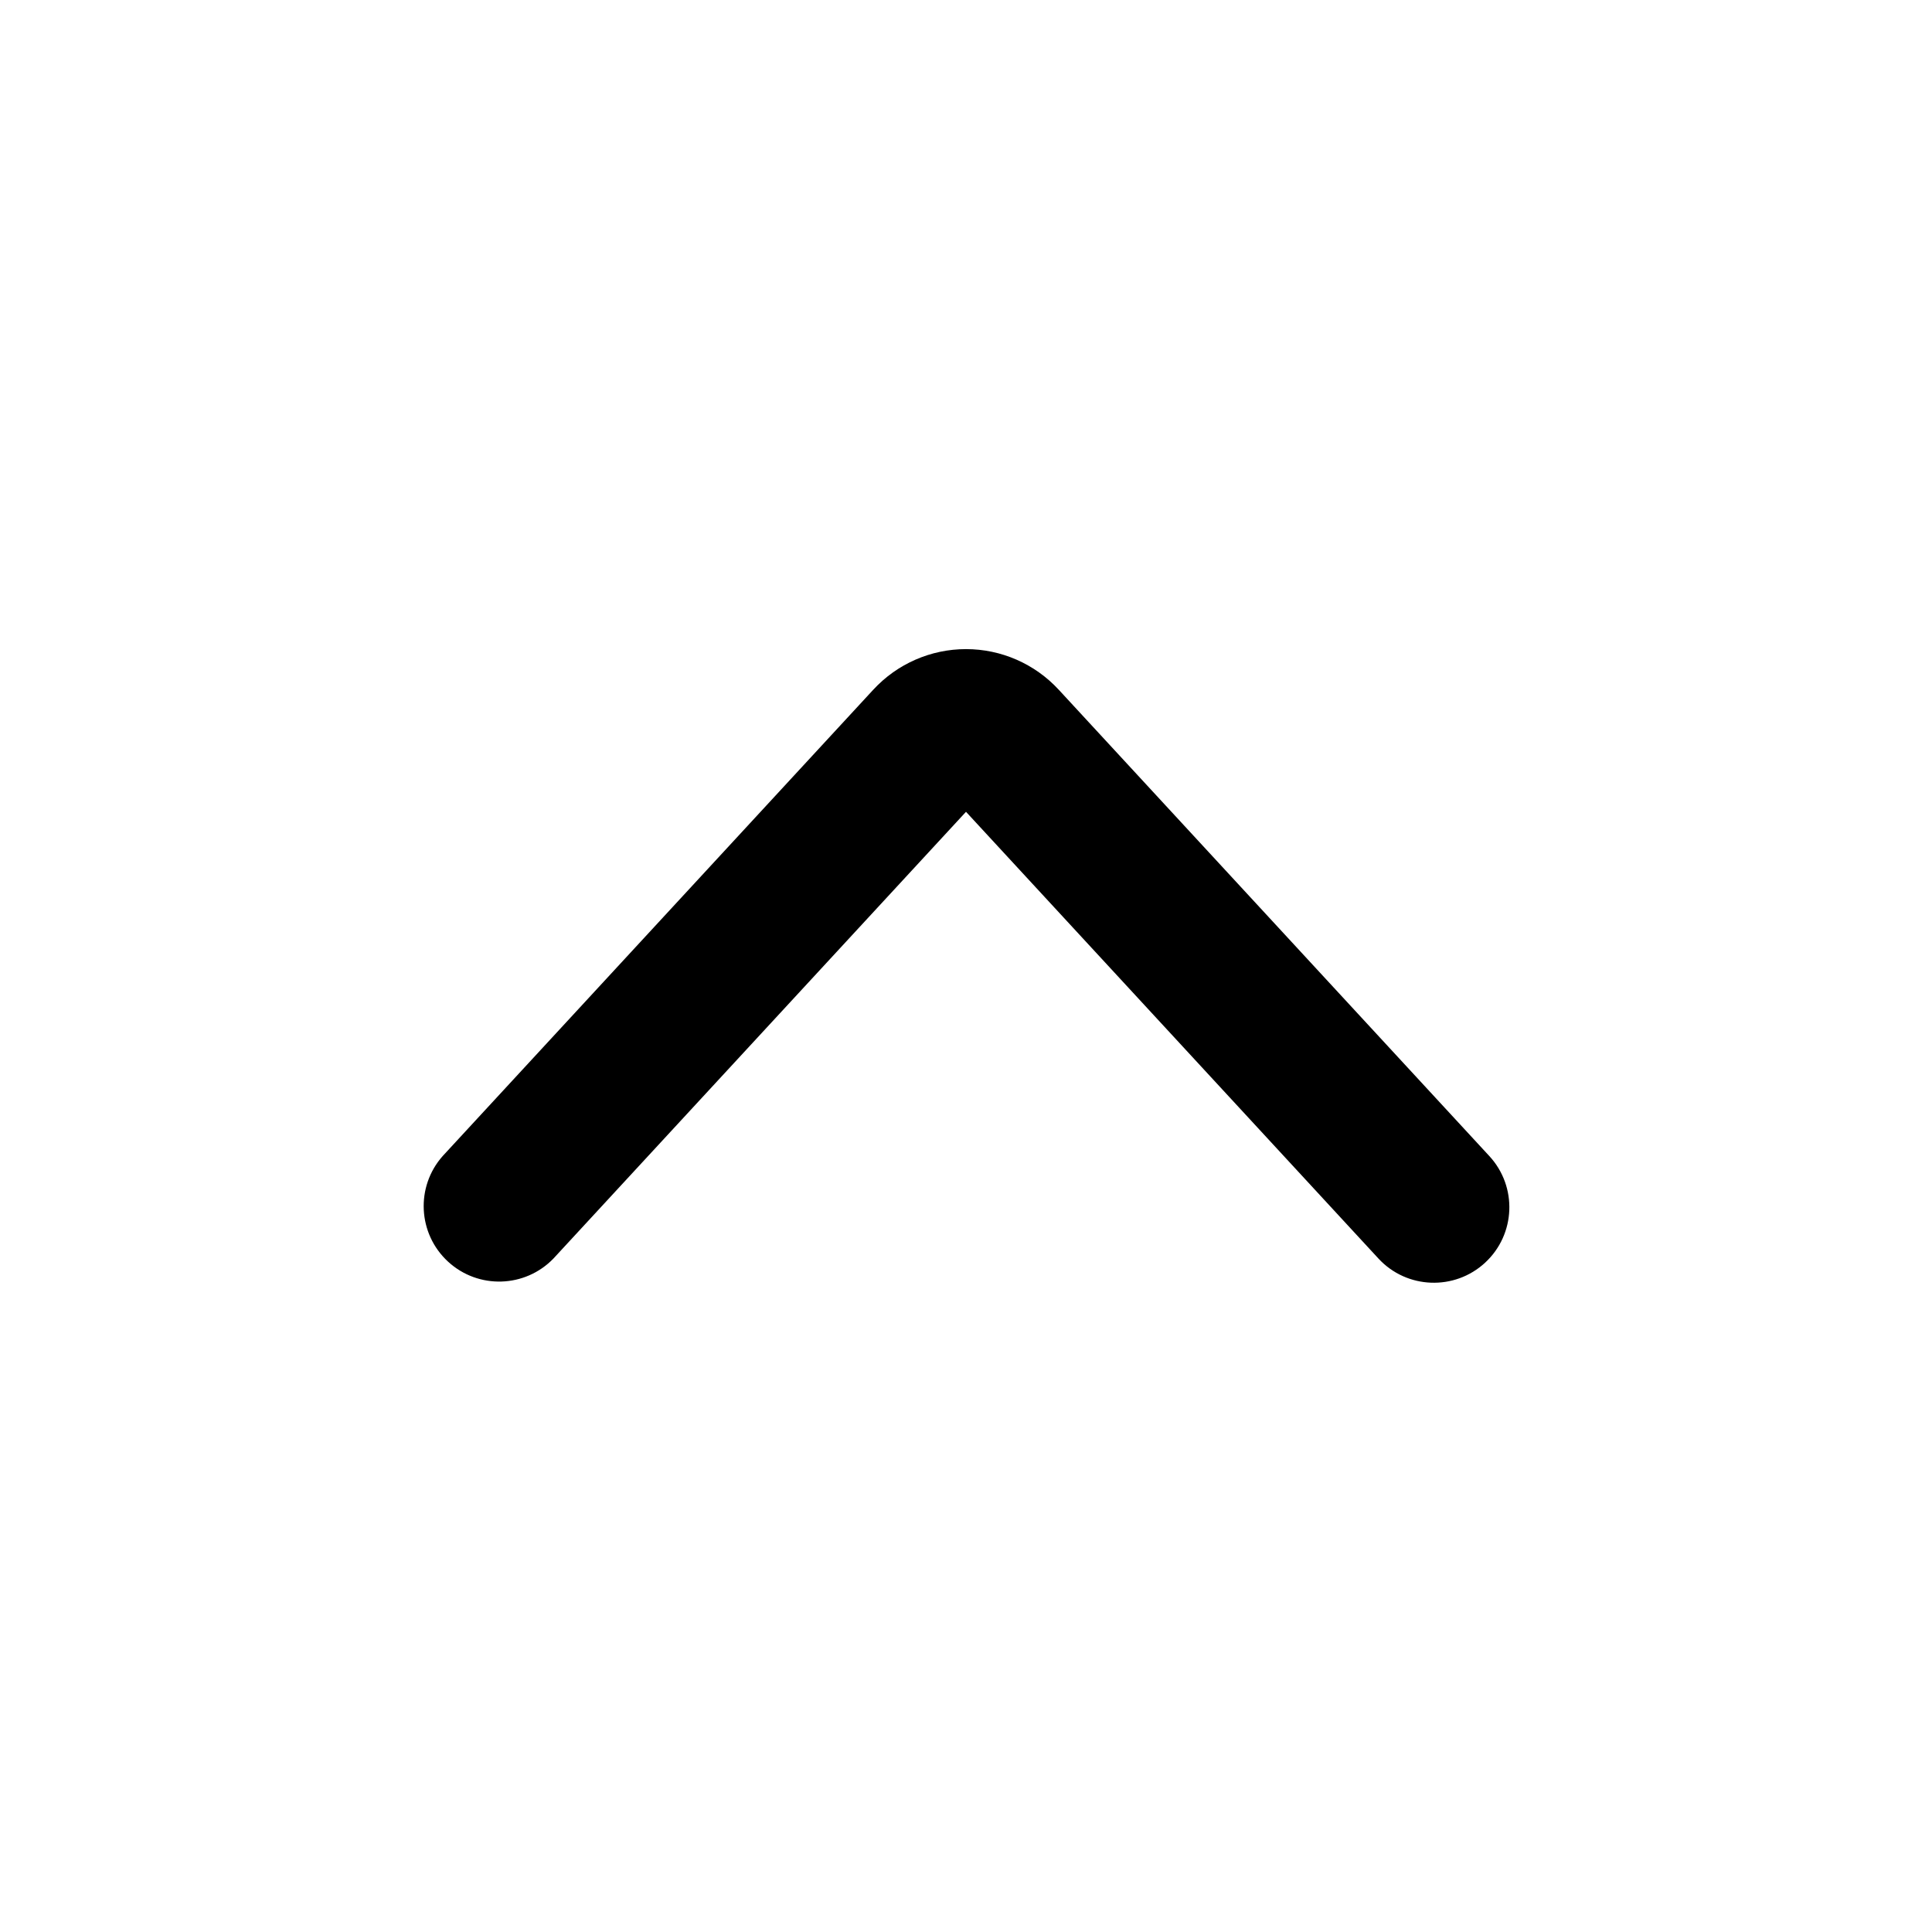
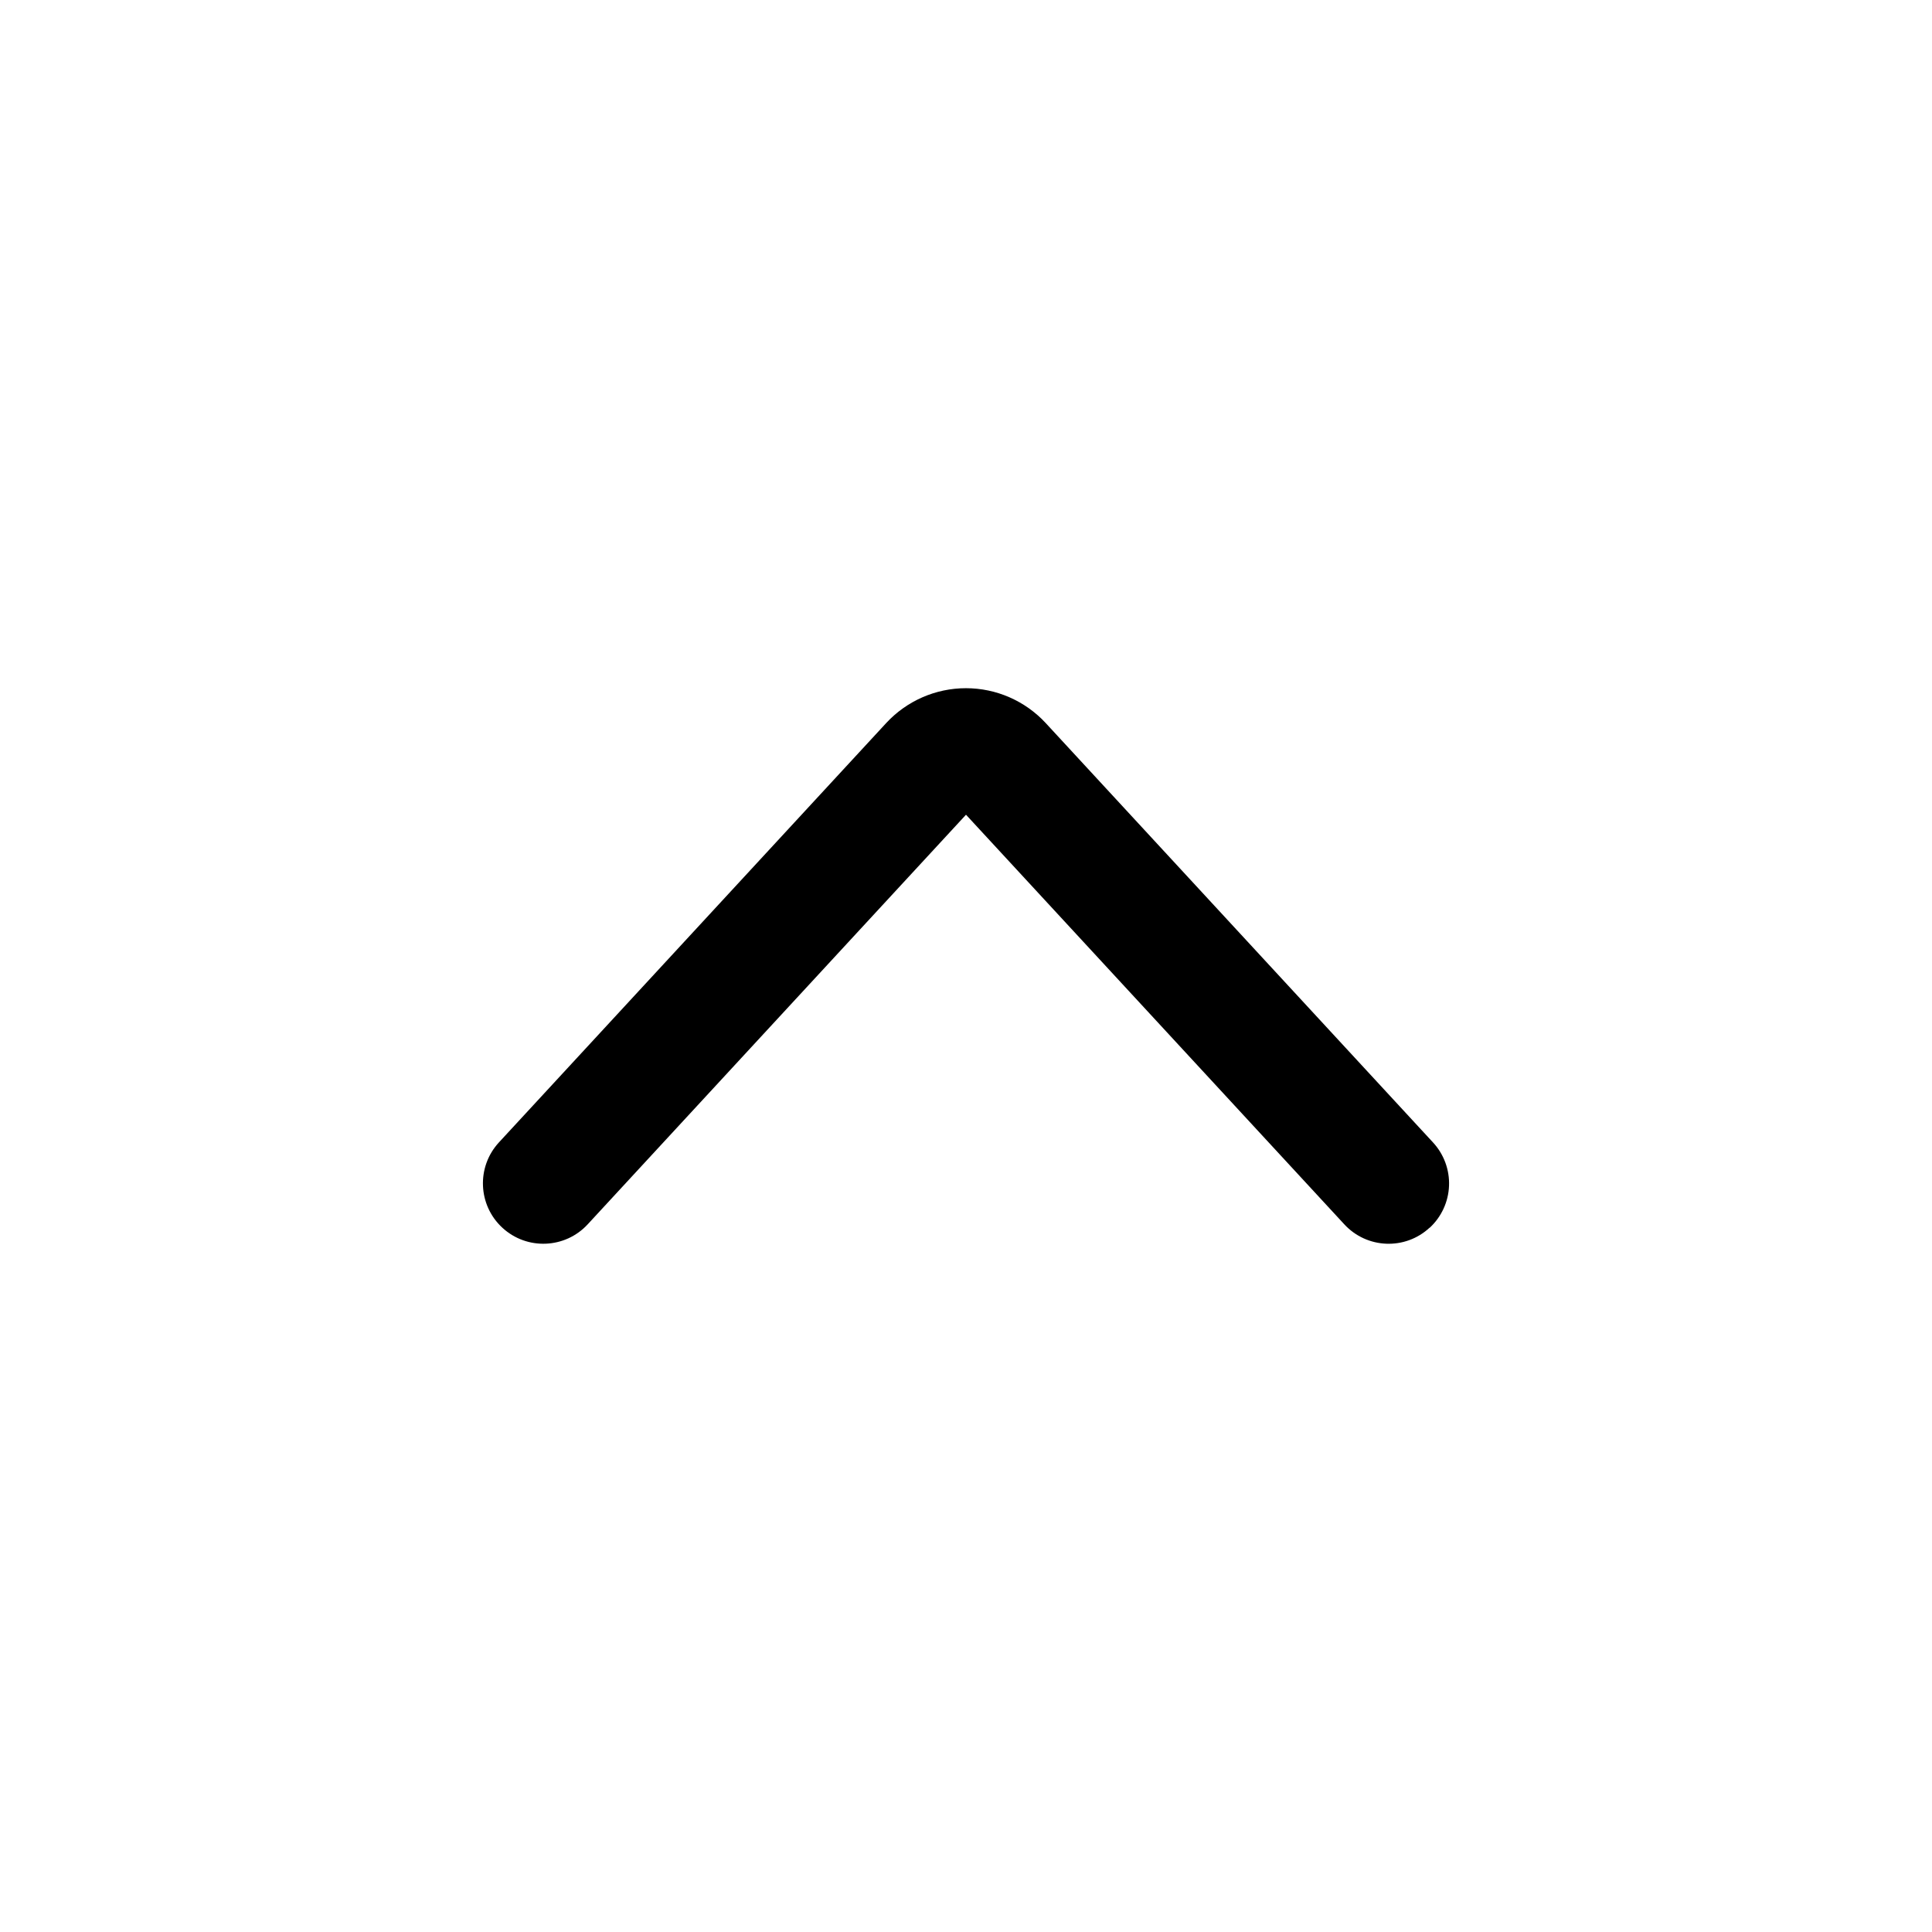
- <svg xmlns="http://www.w3.org/2000/svg" width="16" height="16" fill="currentColor" viewBox="0 0 16 16">
-   <path fill="#000" fill-rule="evenodd" d="M12.299 10.457a.625.625 0 0 0 .035-.883L8.768 5.712a1.045 1.045 0 0 0-1.536 0L3.666 9.574a.625.625 0 0 0 .918.848L8 6.723l3.416 3.7c.234.253.63.268.883.034Z" clip-rule="evenodd" />
+ <svg xmlns="http://www.w3.org/2000/svg" width="20" height="20" fill="currentColor" viewBox="0 0 20 20">
+   <path fill-rule="evenodd" d="M14.8 12.71a.625.625 0 0 0 .034-.884l-4.008-4.34a1.125 1.125 0 0 0-1.653 0l-4.008 4.34a.625.625 0 1 0 .919.848L10 8.434l3.916 4.24c.234.254.63.27.883.035Z" clip-rule="evenodd" />
</svg>
